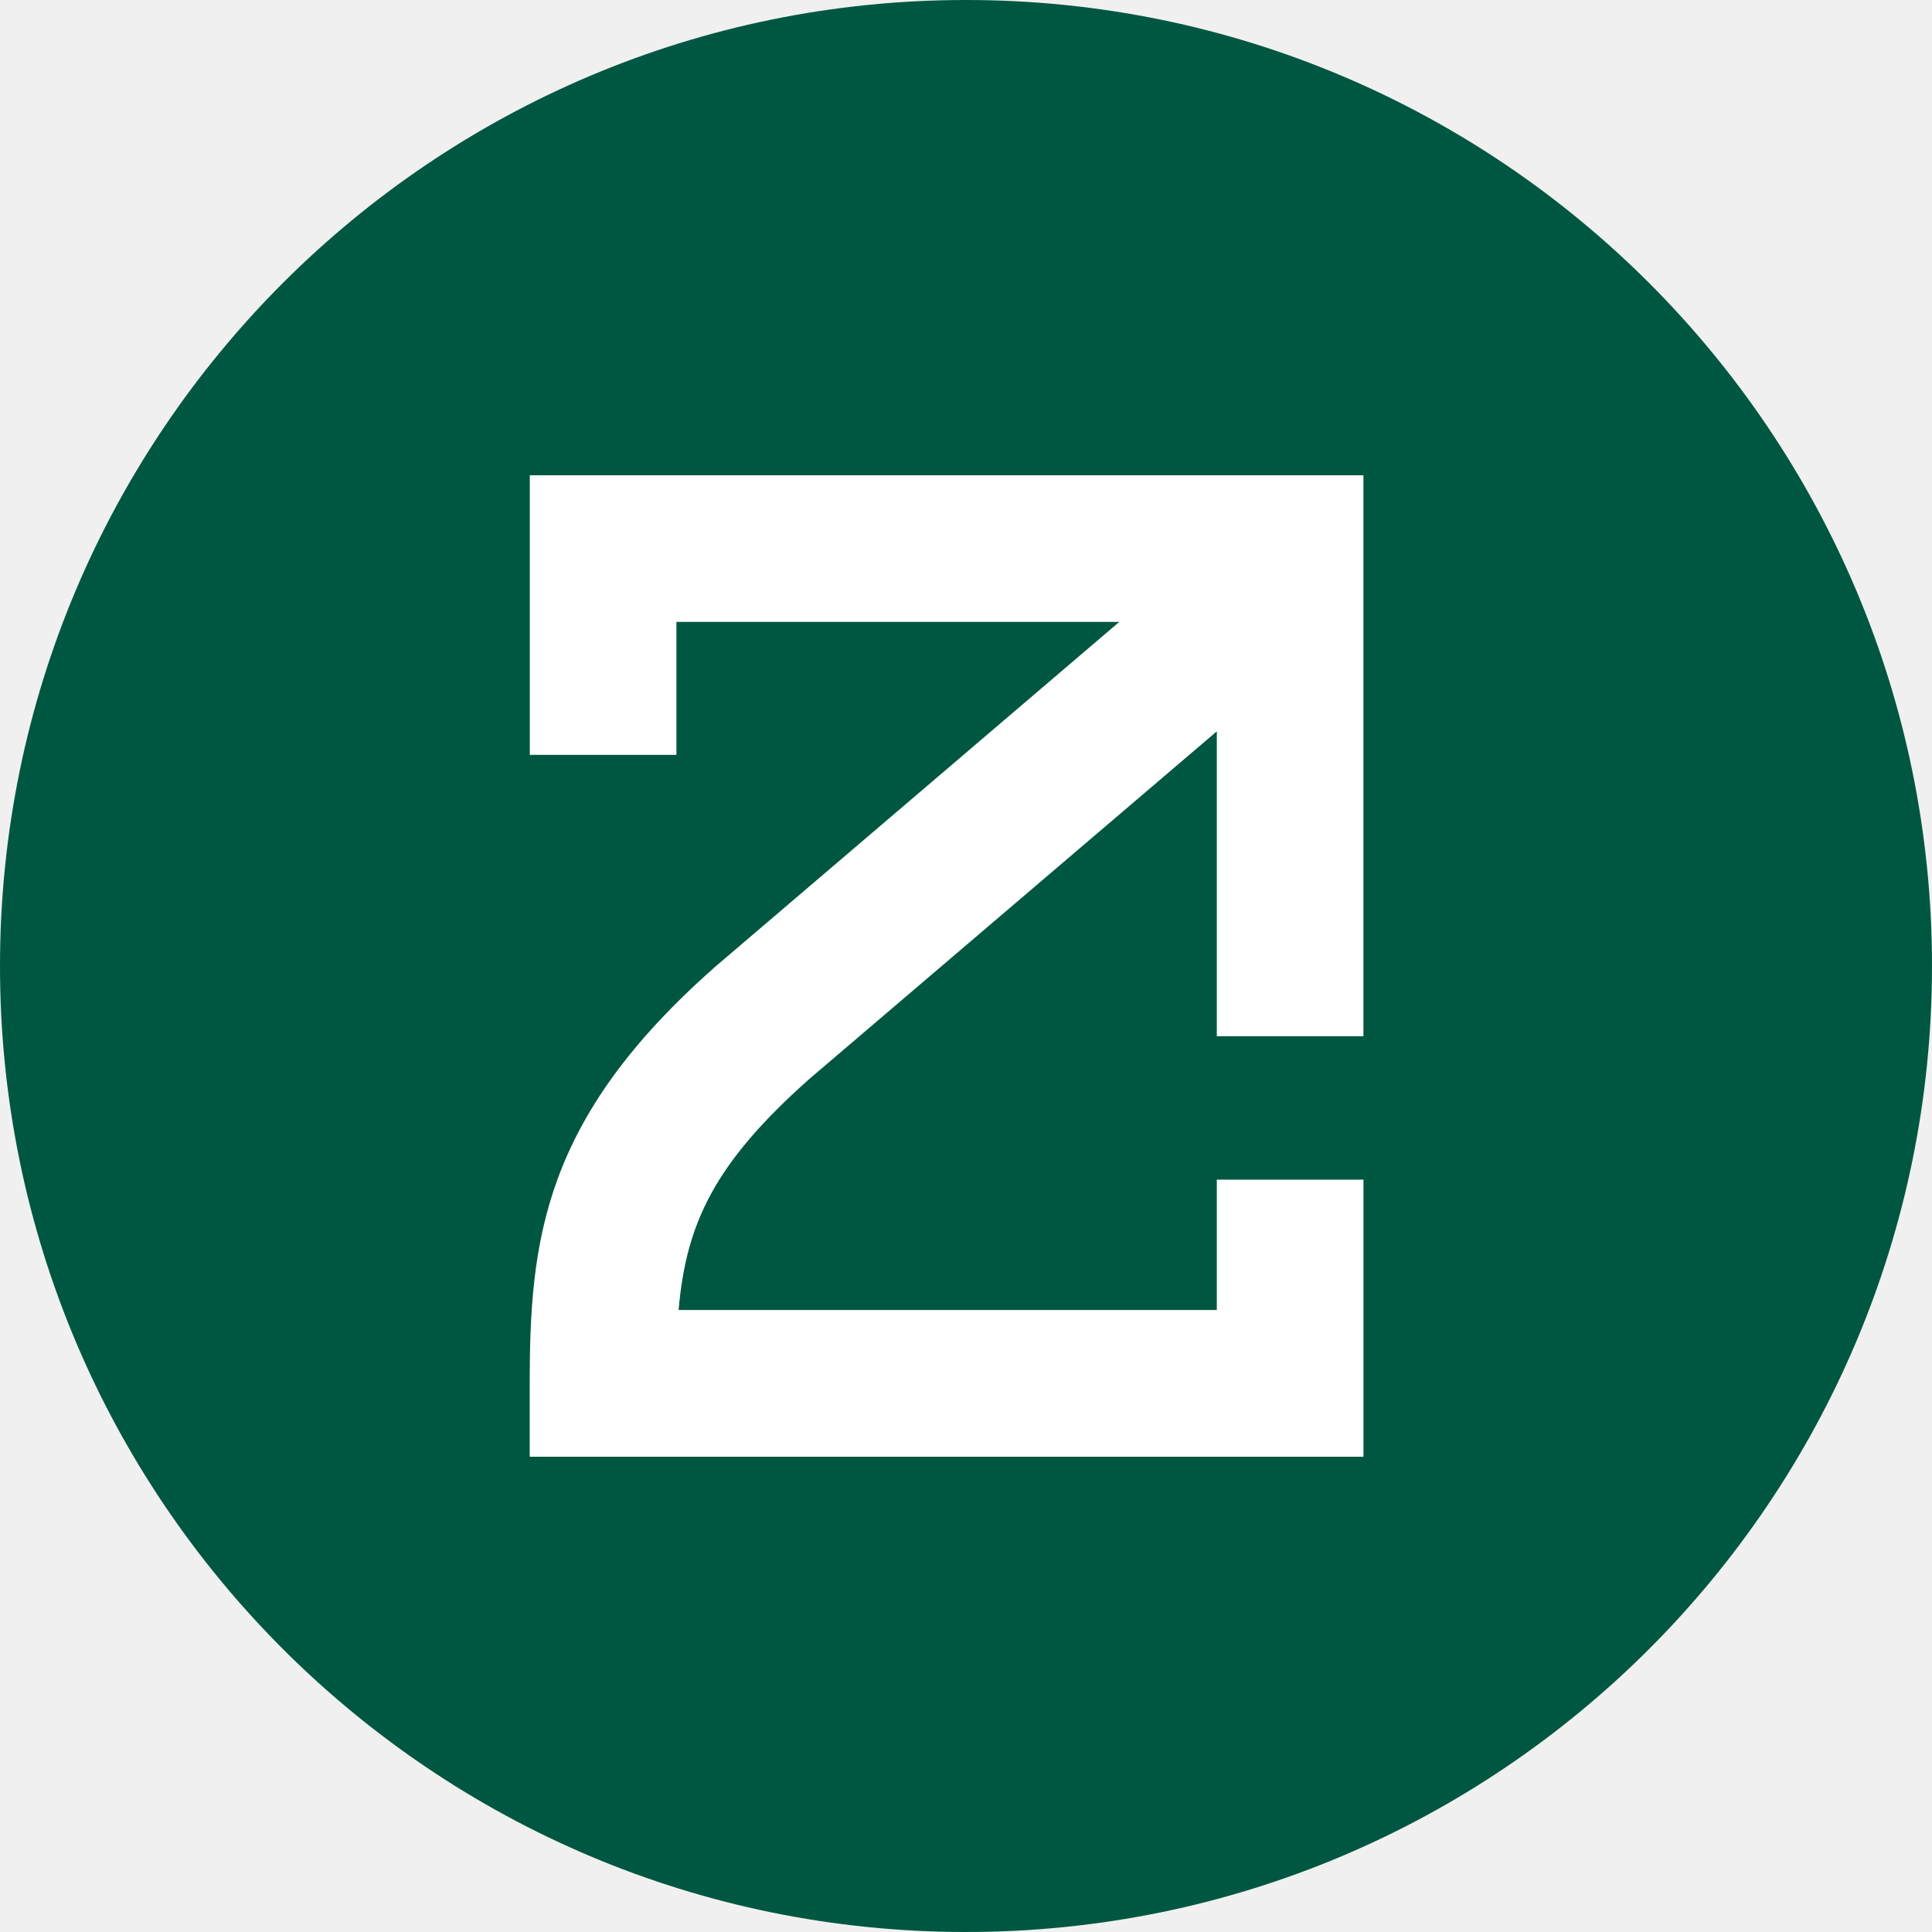
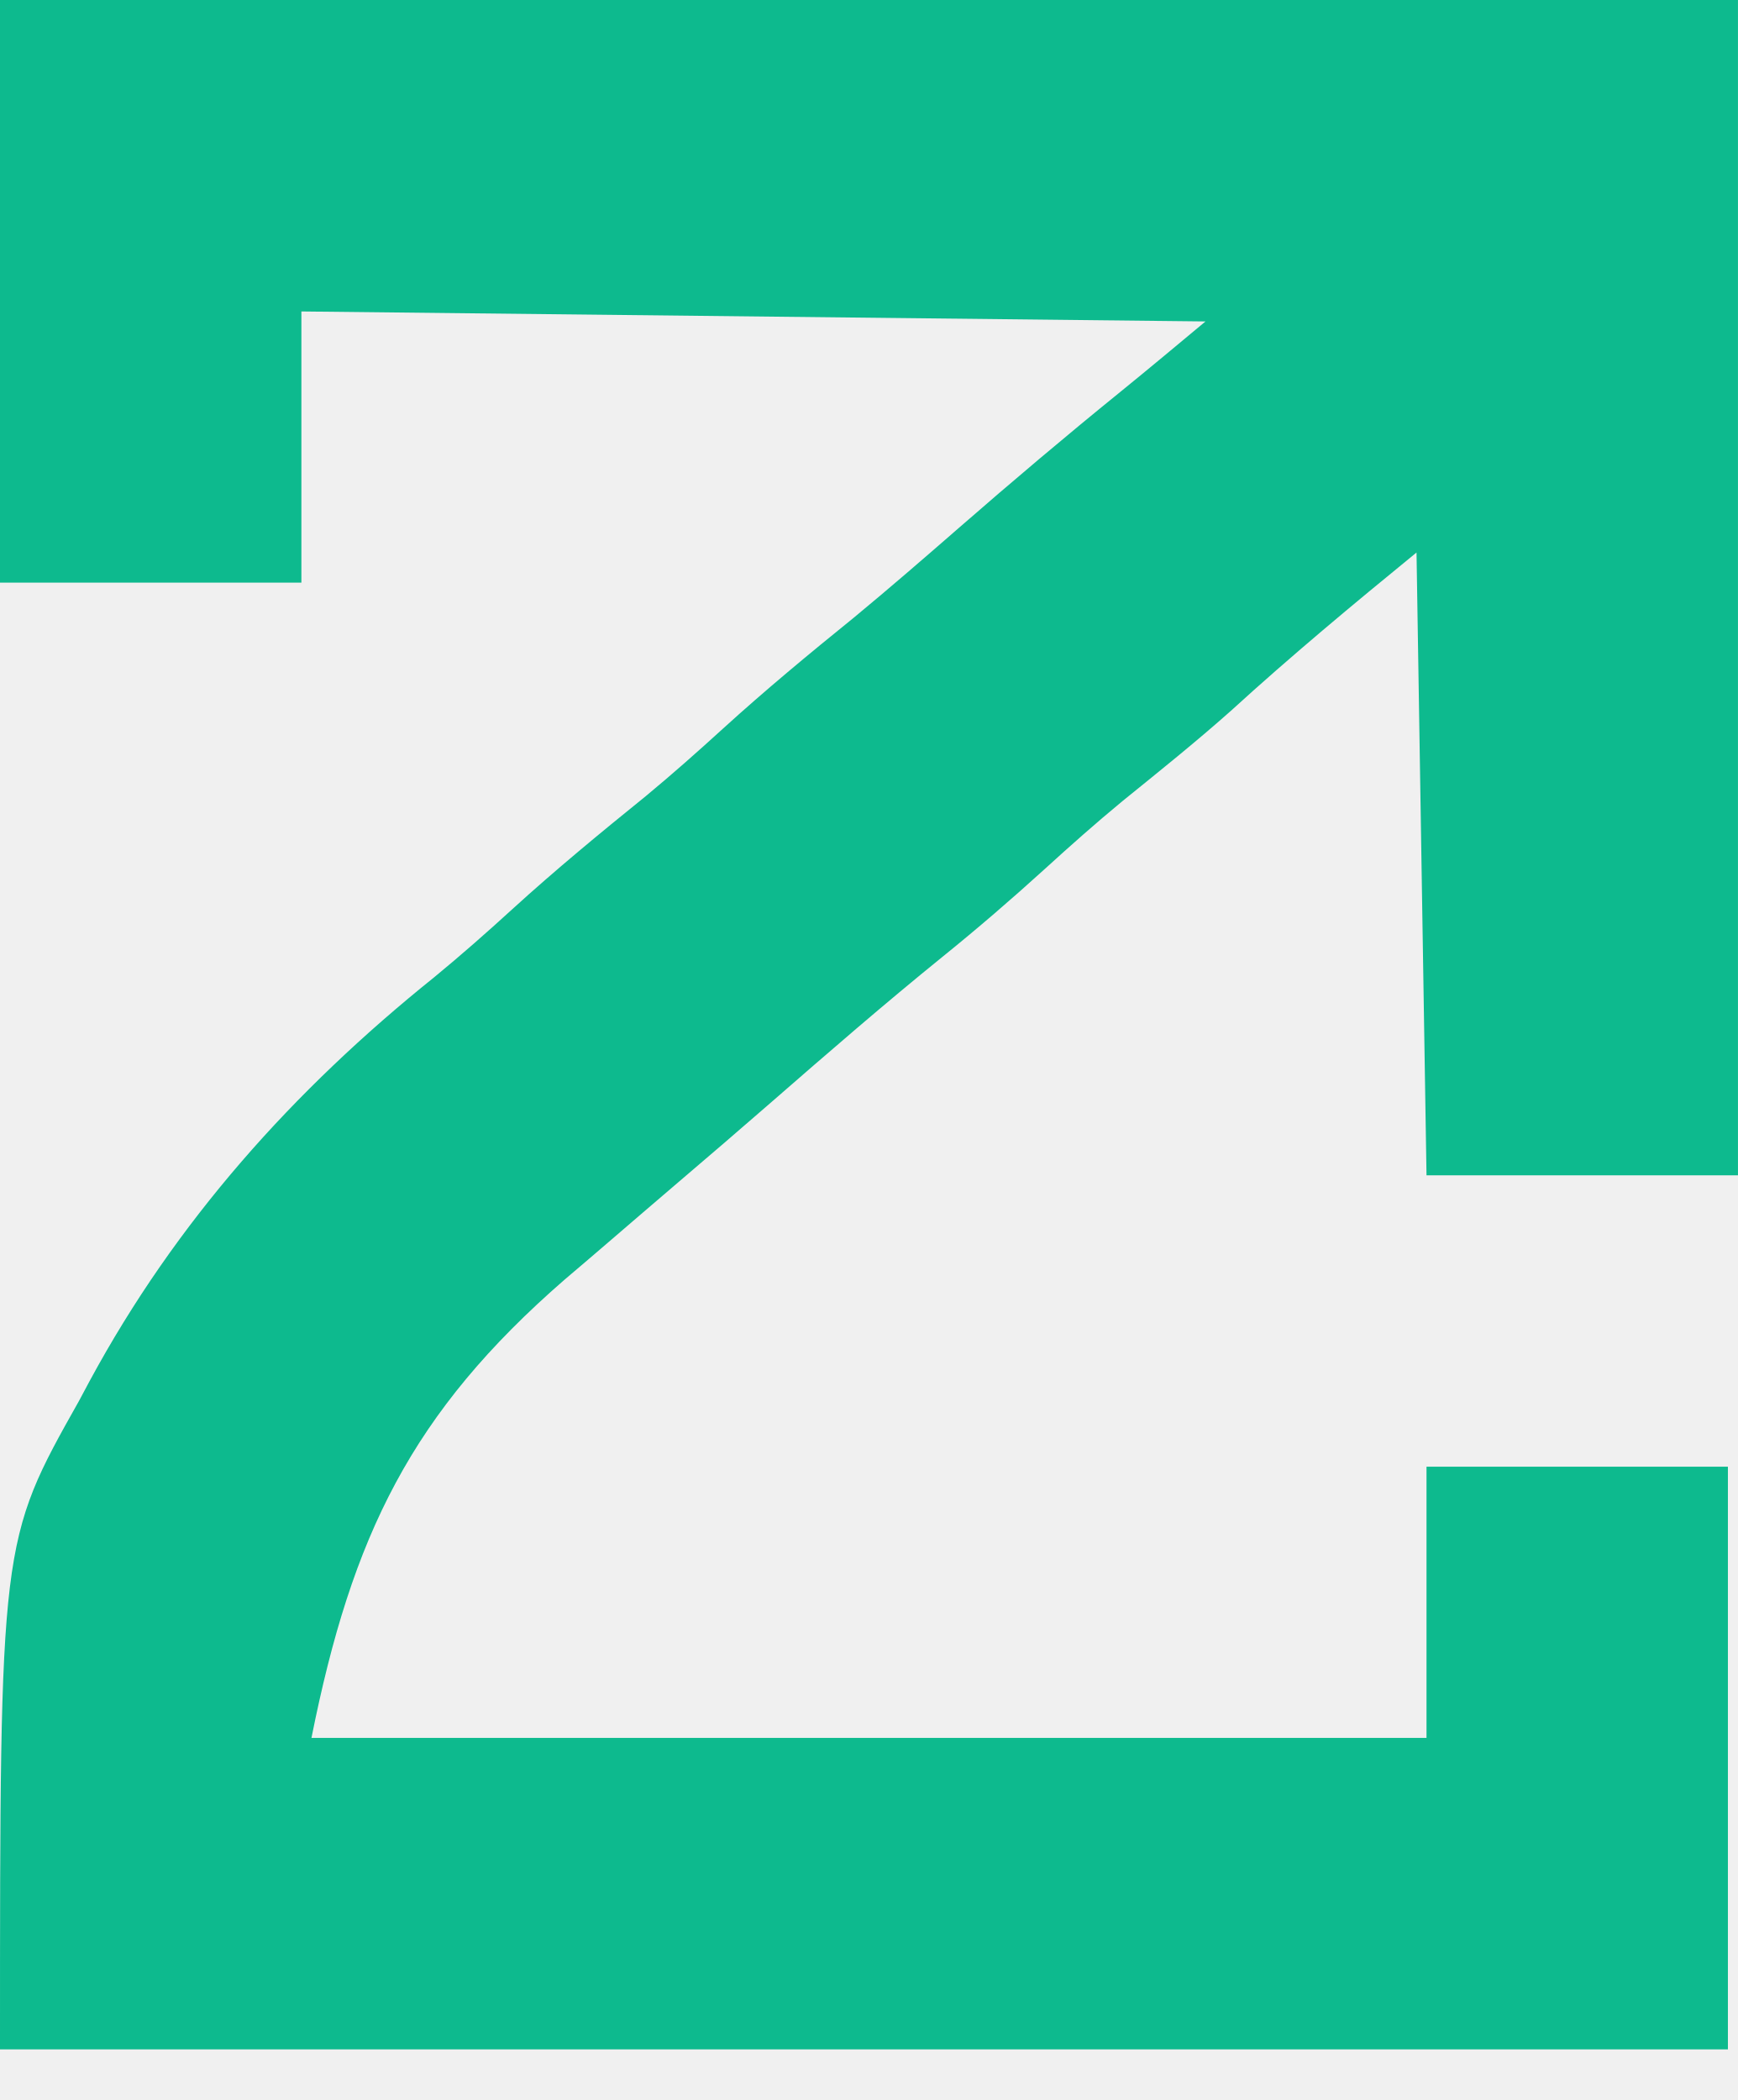
- <svg xmlns="http://www.w3.org/2000/svg" width="178" height="178" viewBox="0 0 178 178" fill="none">
-   <circle cx="89" cy="89" r="89" fill="#005741" />
-   <path d="M112.109 108.673V120.693H62.523C63.207 112.782 65.76 107.216 74.587 99.389L112.109 67.379V95.468H125.616V43.79H48.813V69.55H62.32V57.297H103.123L65.784 89.163L65.695 89.248C50.047 103.102 48.803 114.284 48.803 127.459V134.21H125.621V108.683H112.114L112.109 108.673Z" fill="white" />
+ <svg xmlns="http://www.w3.org/2000/svg" width="24" height="29" viewBox="0 0 24 29" fill="none">
+   <path d="M0 0C7.92 0 15.84 0 24 0C24 5.356 24 10.713 24 16.231C22.581 16.231 21.162 16.231 19.699 16.231C19.654 13.393 19.608 10.555 19.561 7.63C18.681 8.349 17.834 9.053 16.999 9.815C16.512 10.248 16.005 10.654 15.499 11.064C15.132 11.367 14.779 11.68 14.428 12C13.967 12.419 13.499 12.822 13.014 13.214C12.214 13.862 11.437 14.536 10.66 15.213C10.229 15.589 9.795 15.961 9.36 16.332C9.04 16.605 8.721 16.88 8.402 17.154C8.202 17.326 8.001 17.498 7.799 17.669C5.683 19.508 4.86 21.201 4.301 24C9.382 24 14.464 24 19.699 24C19.699 22.764 19.699 21.528 19.699 20.254C21.073 20.254 22.446 20.254 23.861 20.254C23.861 22.91 23.861 25.565 23.861 28.301C15.987 28.301 8.113 28.301 0 28.301C0 21.284 0 21.284 1.092 19.344C1.165 19.208 1.165 19.208 1.239 19.069C2.431 16.865 4.049 15.059 5.995 13.496C6.365 13.192 6.721 12.878 7.075 12.555C7.672 12.011 8.29 11.502 8.918 10.994C9.284 10.691 9.637 10.378 9.988 10.058C10.571 9.528 11.173 9.029 11.785 8.534C12.28 8.125 12.765 7.705 13.249 7.283C13.98 6.646 14.719 6.021 15.473 5.41C15.867 5.09 16.257 4.764 16.647 4.439C12.527 4.394 8.407 4.348 4.162 4.301C4.162 5.537 4.162 6.773 4.162 8.046C2.788 8.046 1.415 8.046 0 8.046C0 5.391 0 2.736 0 0Z" fill="#0DBA8E" />
</svg>
